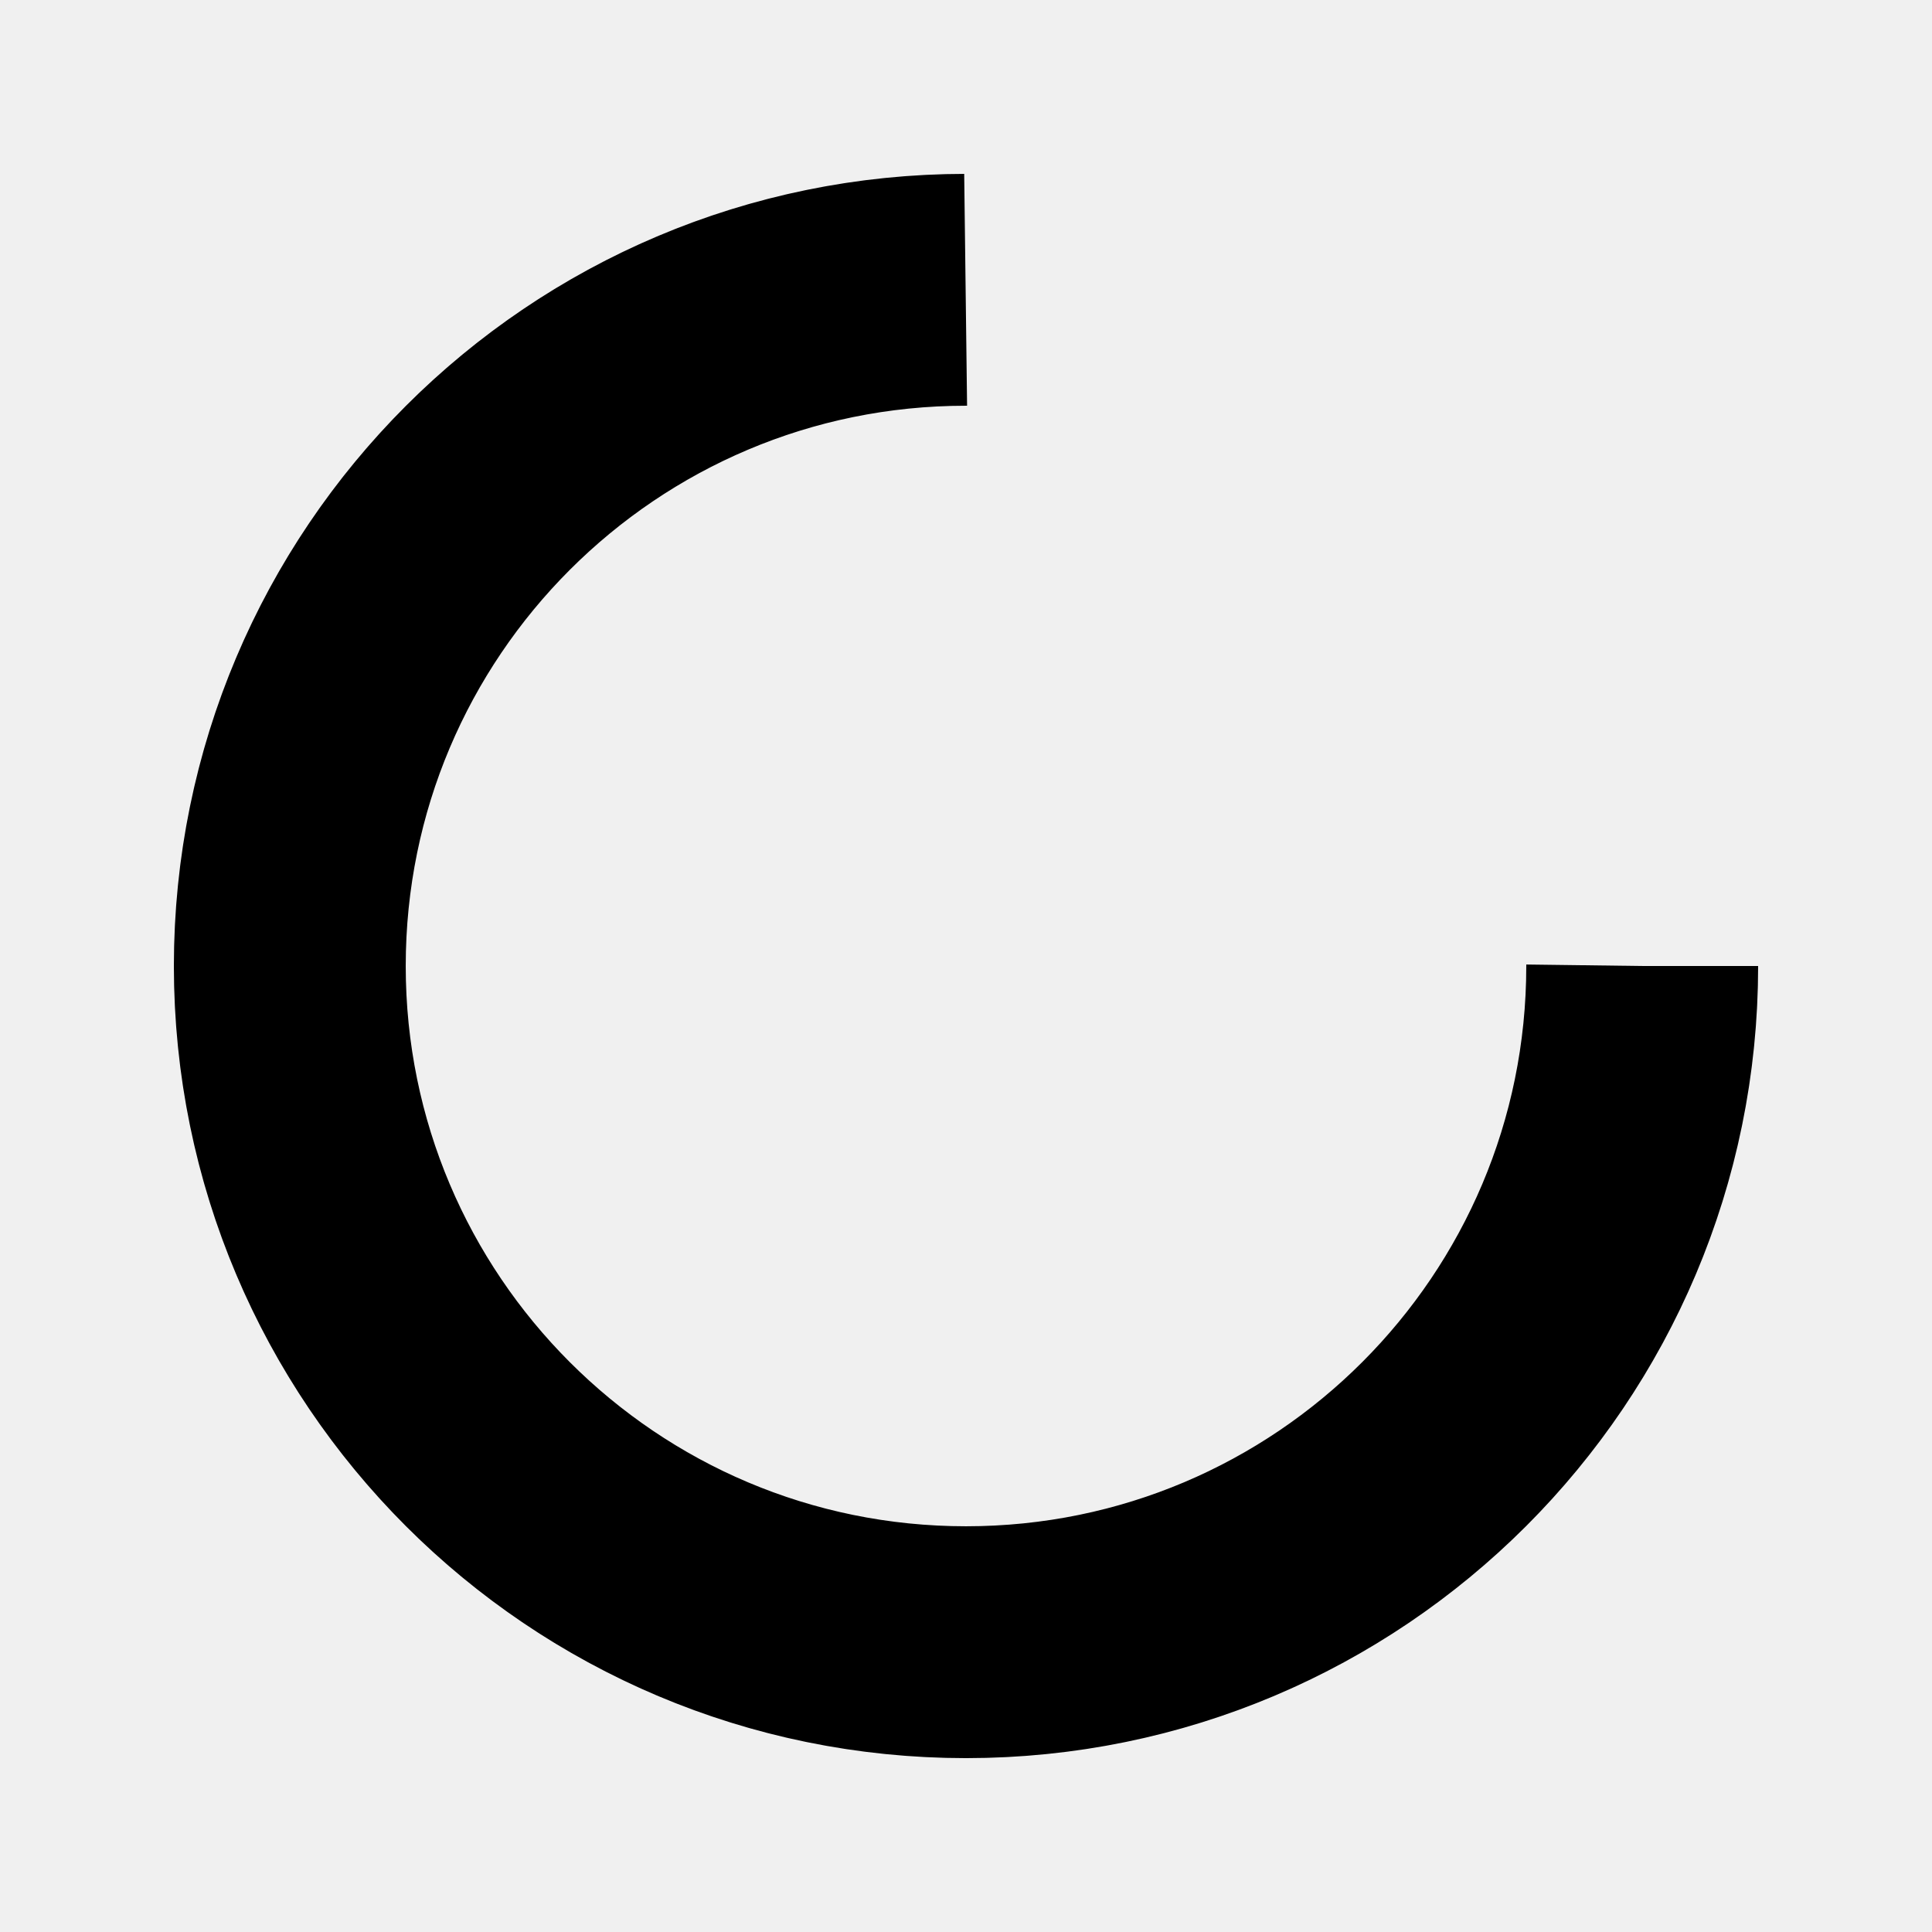
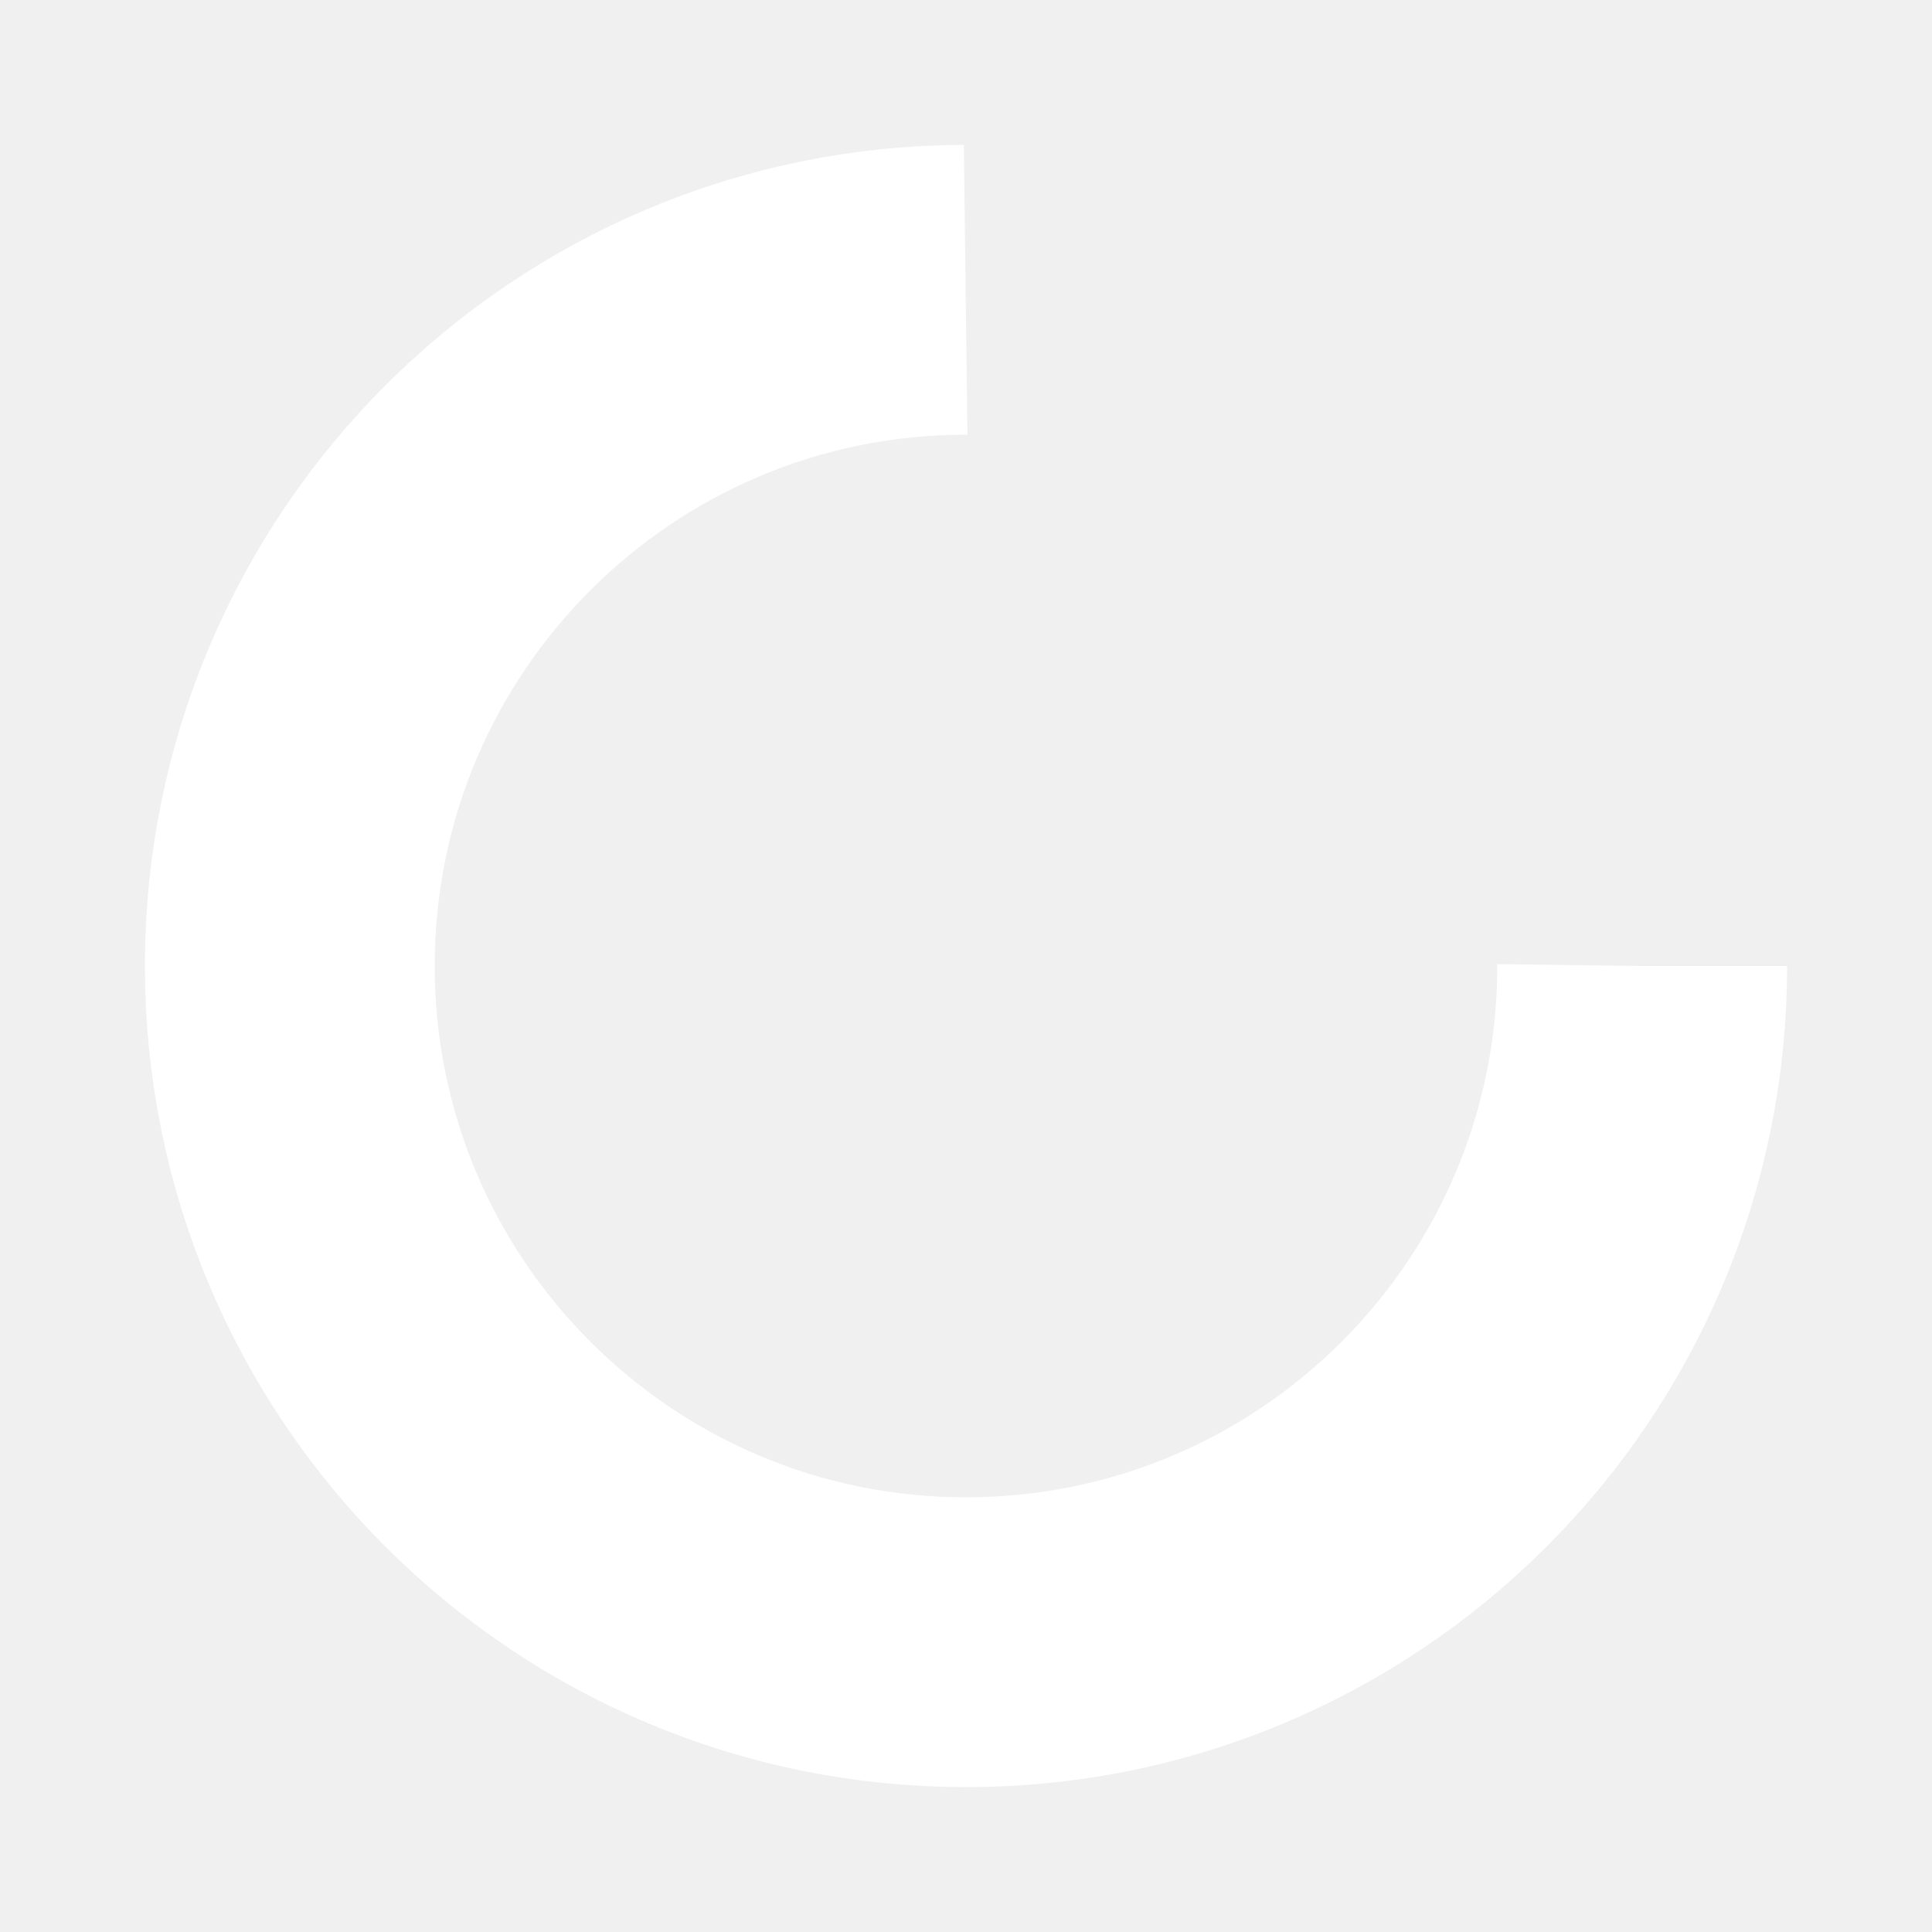
- <svg xmlns="http://www.w3.org/2000/svg" style="margin: auto; background: none; display: block; shape-rendering: auto;" width="110px" height="110px" viewBox="0 0 100 100" preserveAspectRatio="xMidYMid">
-   <circle cx="50" cy="50" fill="none" stroke="#000000" stroke-width="12" r="35" stroke-dasharray="164.934 56.978">
+ <svg xmlns="http://www.w3.org/2000/svg" style="margin: auto; background: none; display: block; shape-rendering: auto;" width="200px" height="200px" viewBox="0 0 100 100" preserveAspectRatio="xMidYMid">
+   <circle cx="50" cy="50" fill="none" stroke="#ffffff" stroke-width="15" r="35" stroke-dasharray="164.934 56.978">
    <animateTransform attributeName="transform" type="rotate" repeatCount="indefinite" dur="1s" values="0 50 50;360 50 50" keyTimes="0;1" />
  </circle>
</svg>
